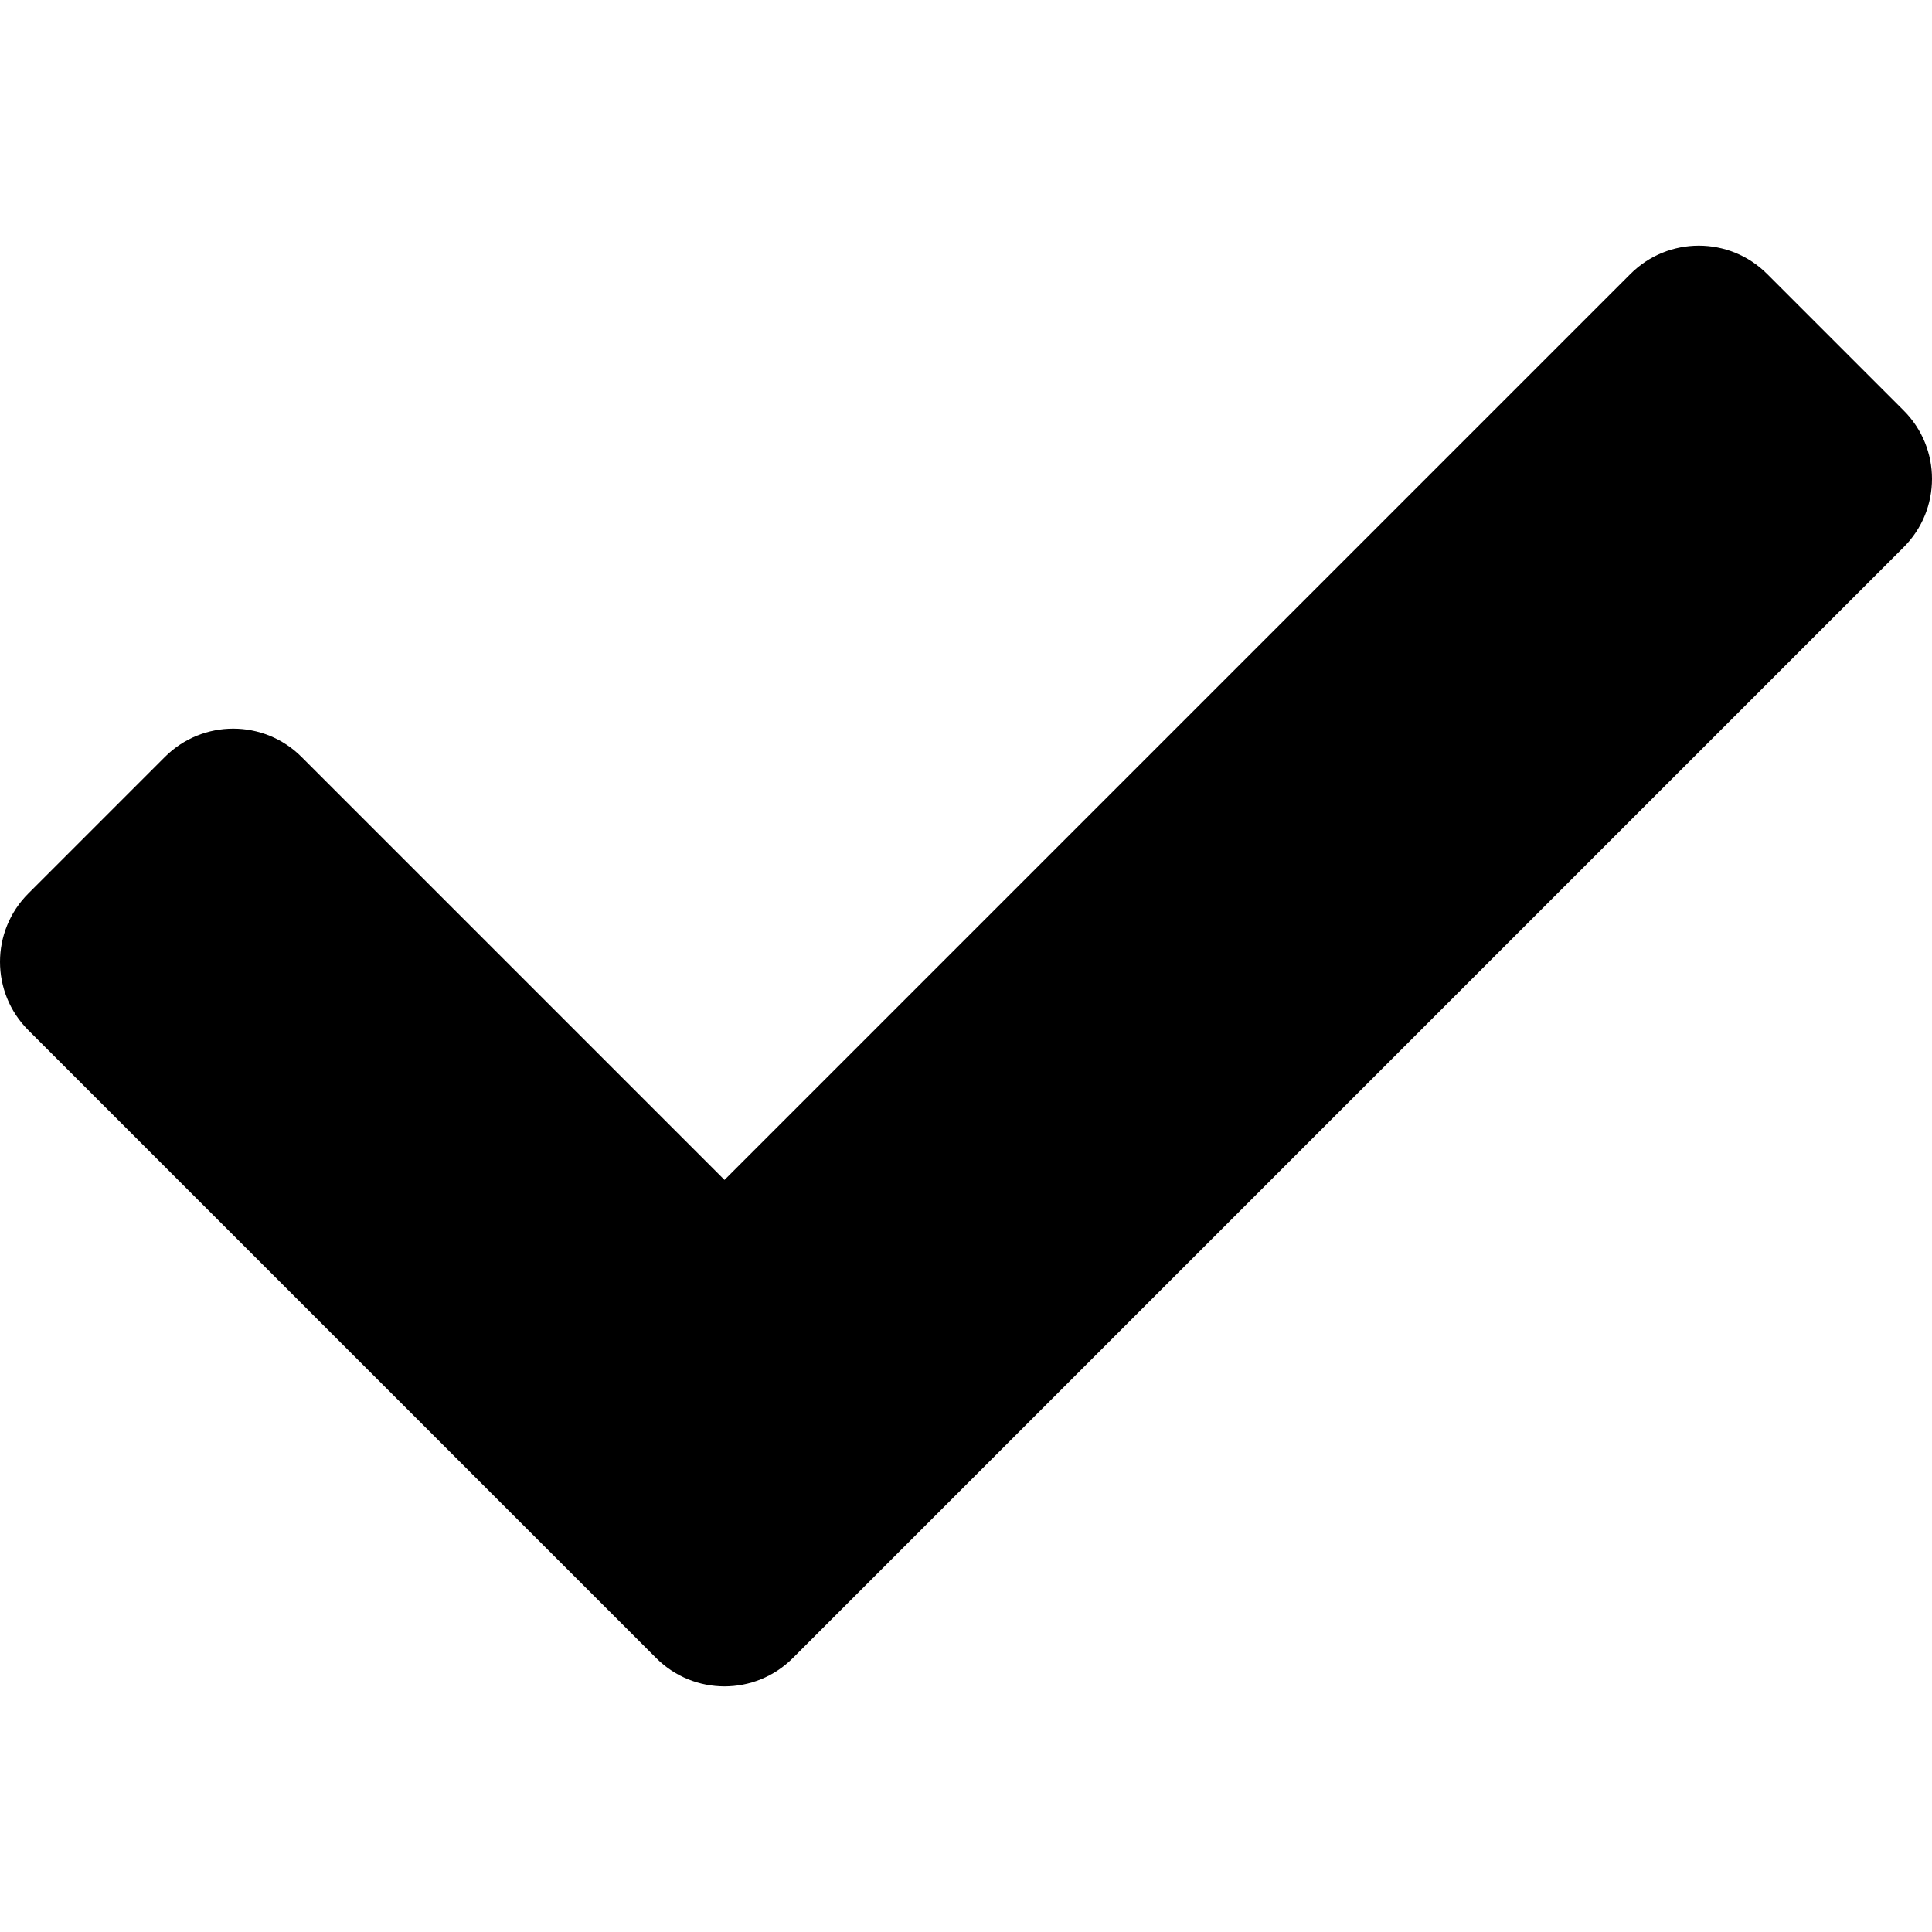
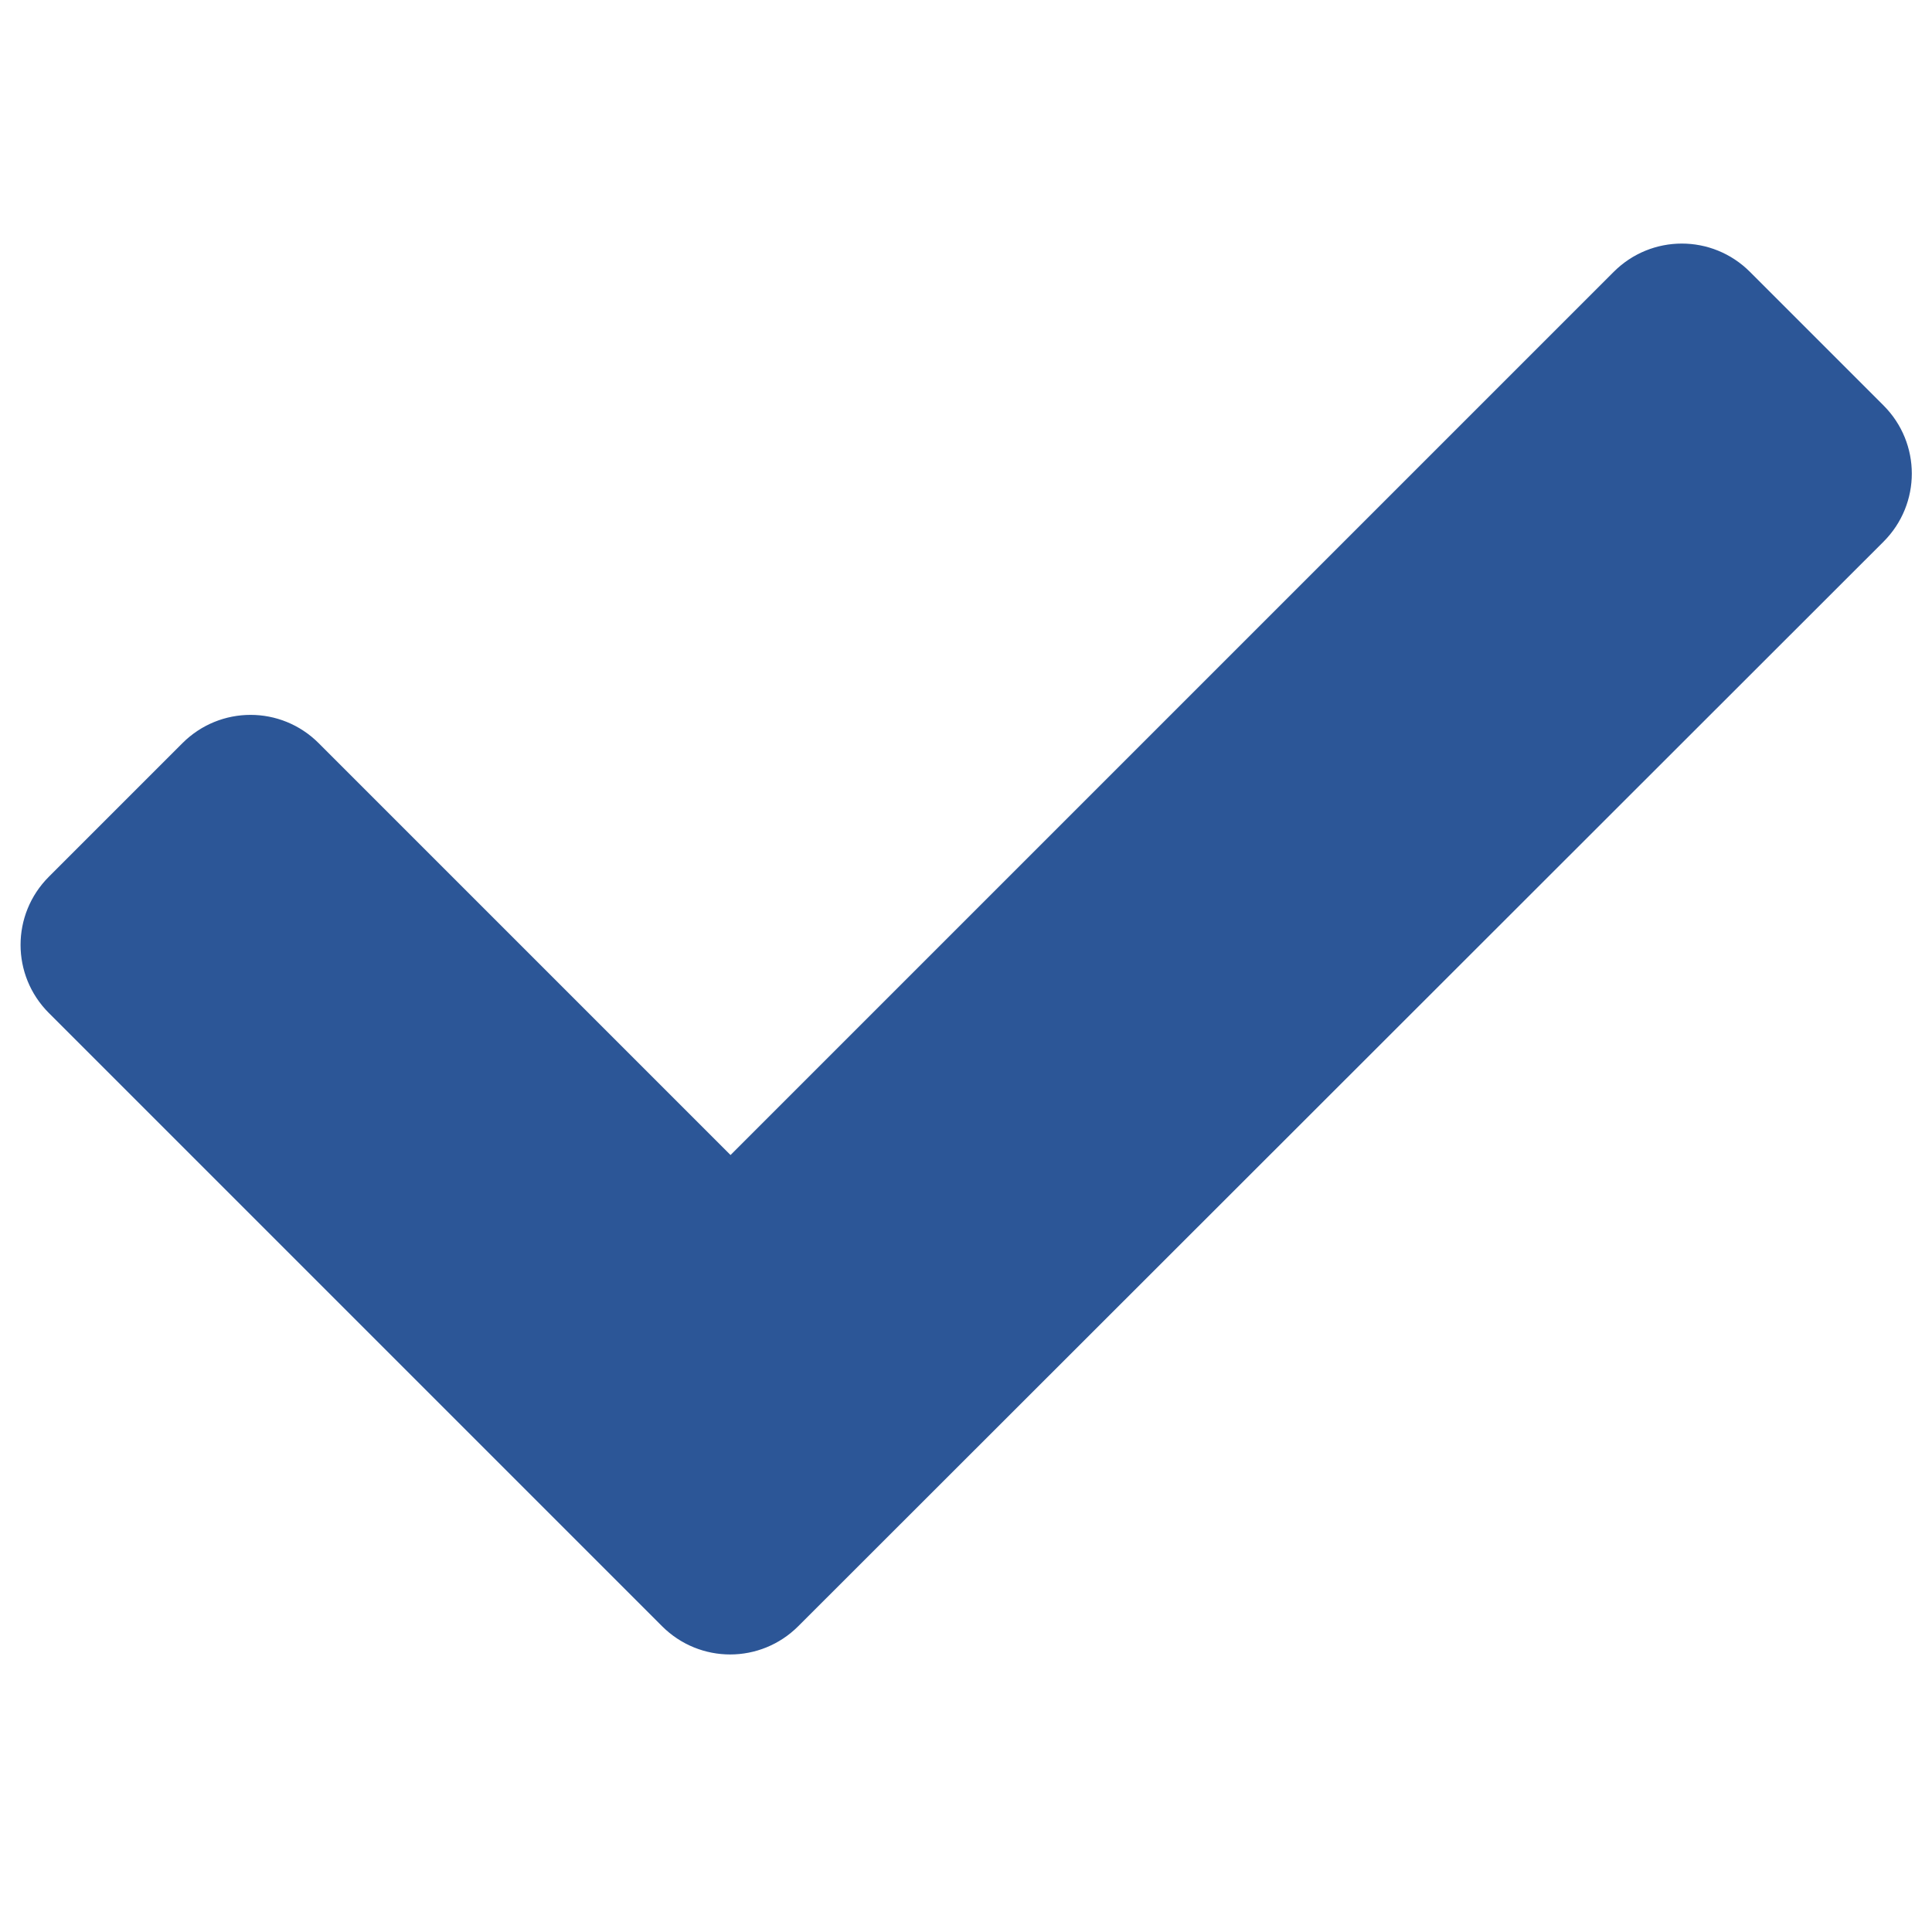
- <svg xmlns="http://www.w3.org/2000/svg" aria-hidden="true" focusable="false" data-prefix="fas" data-icon="check" class="svg-inline--fa fa-check fa-w-16" role="img" viewBox="0 0 512 512">
-   <path fill="currentColor" d="M173.898 439.404l-166.4-166.4c-9.997-9.997-9.997-26.206 0-36.204l36.203-36.204c9.997-9.998 26.207-9.998 36.204 0L192 312.69 432.095 72.596c9.997-9.997 26.207-9.997 36.204 0l36.203 36.204c9.997 9.997 9.997 26.206 0 36.204l-294.4 294.401c-9.998 9.997-26.207 9.997-36.204-.001z" />
+ <svg xmlns="http://www.w3.org/2000/svg" version="1.1" id="Capa_1" focusable="false" x="0px" y="0px" viewBox="0 0 512 512" style="enable-background:new 0 0 512 512;" xml:space="preserve">
+   <style type="text/css">
+ 	.st0{fill:#2C5697;stroke:#2C5697;stroke-miterlimit:10;}
+ </style>
+   <path class="st0" d="M175.8,430.6L13.3,268.1c-9.8-9.8-9.8-25.6,0-35.4l35.4-35.4c9.8-9.8,25.6-9.8,35.4,0l109.5,109.5L428,72.4  c9.8-9.8,25.6-9.8,35.4,0l35.4,35.4c9.8,9.8,9.8,25.6,0,35.4L211.2,430.6C201.4,440.4,185.6,440.4,175.8,430.6L175.8,430.6z" />
</svg>
